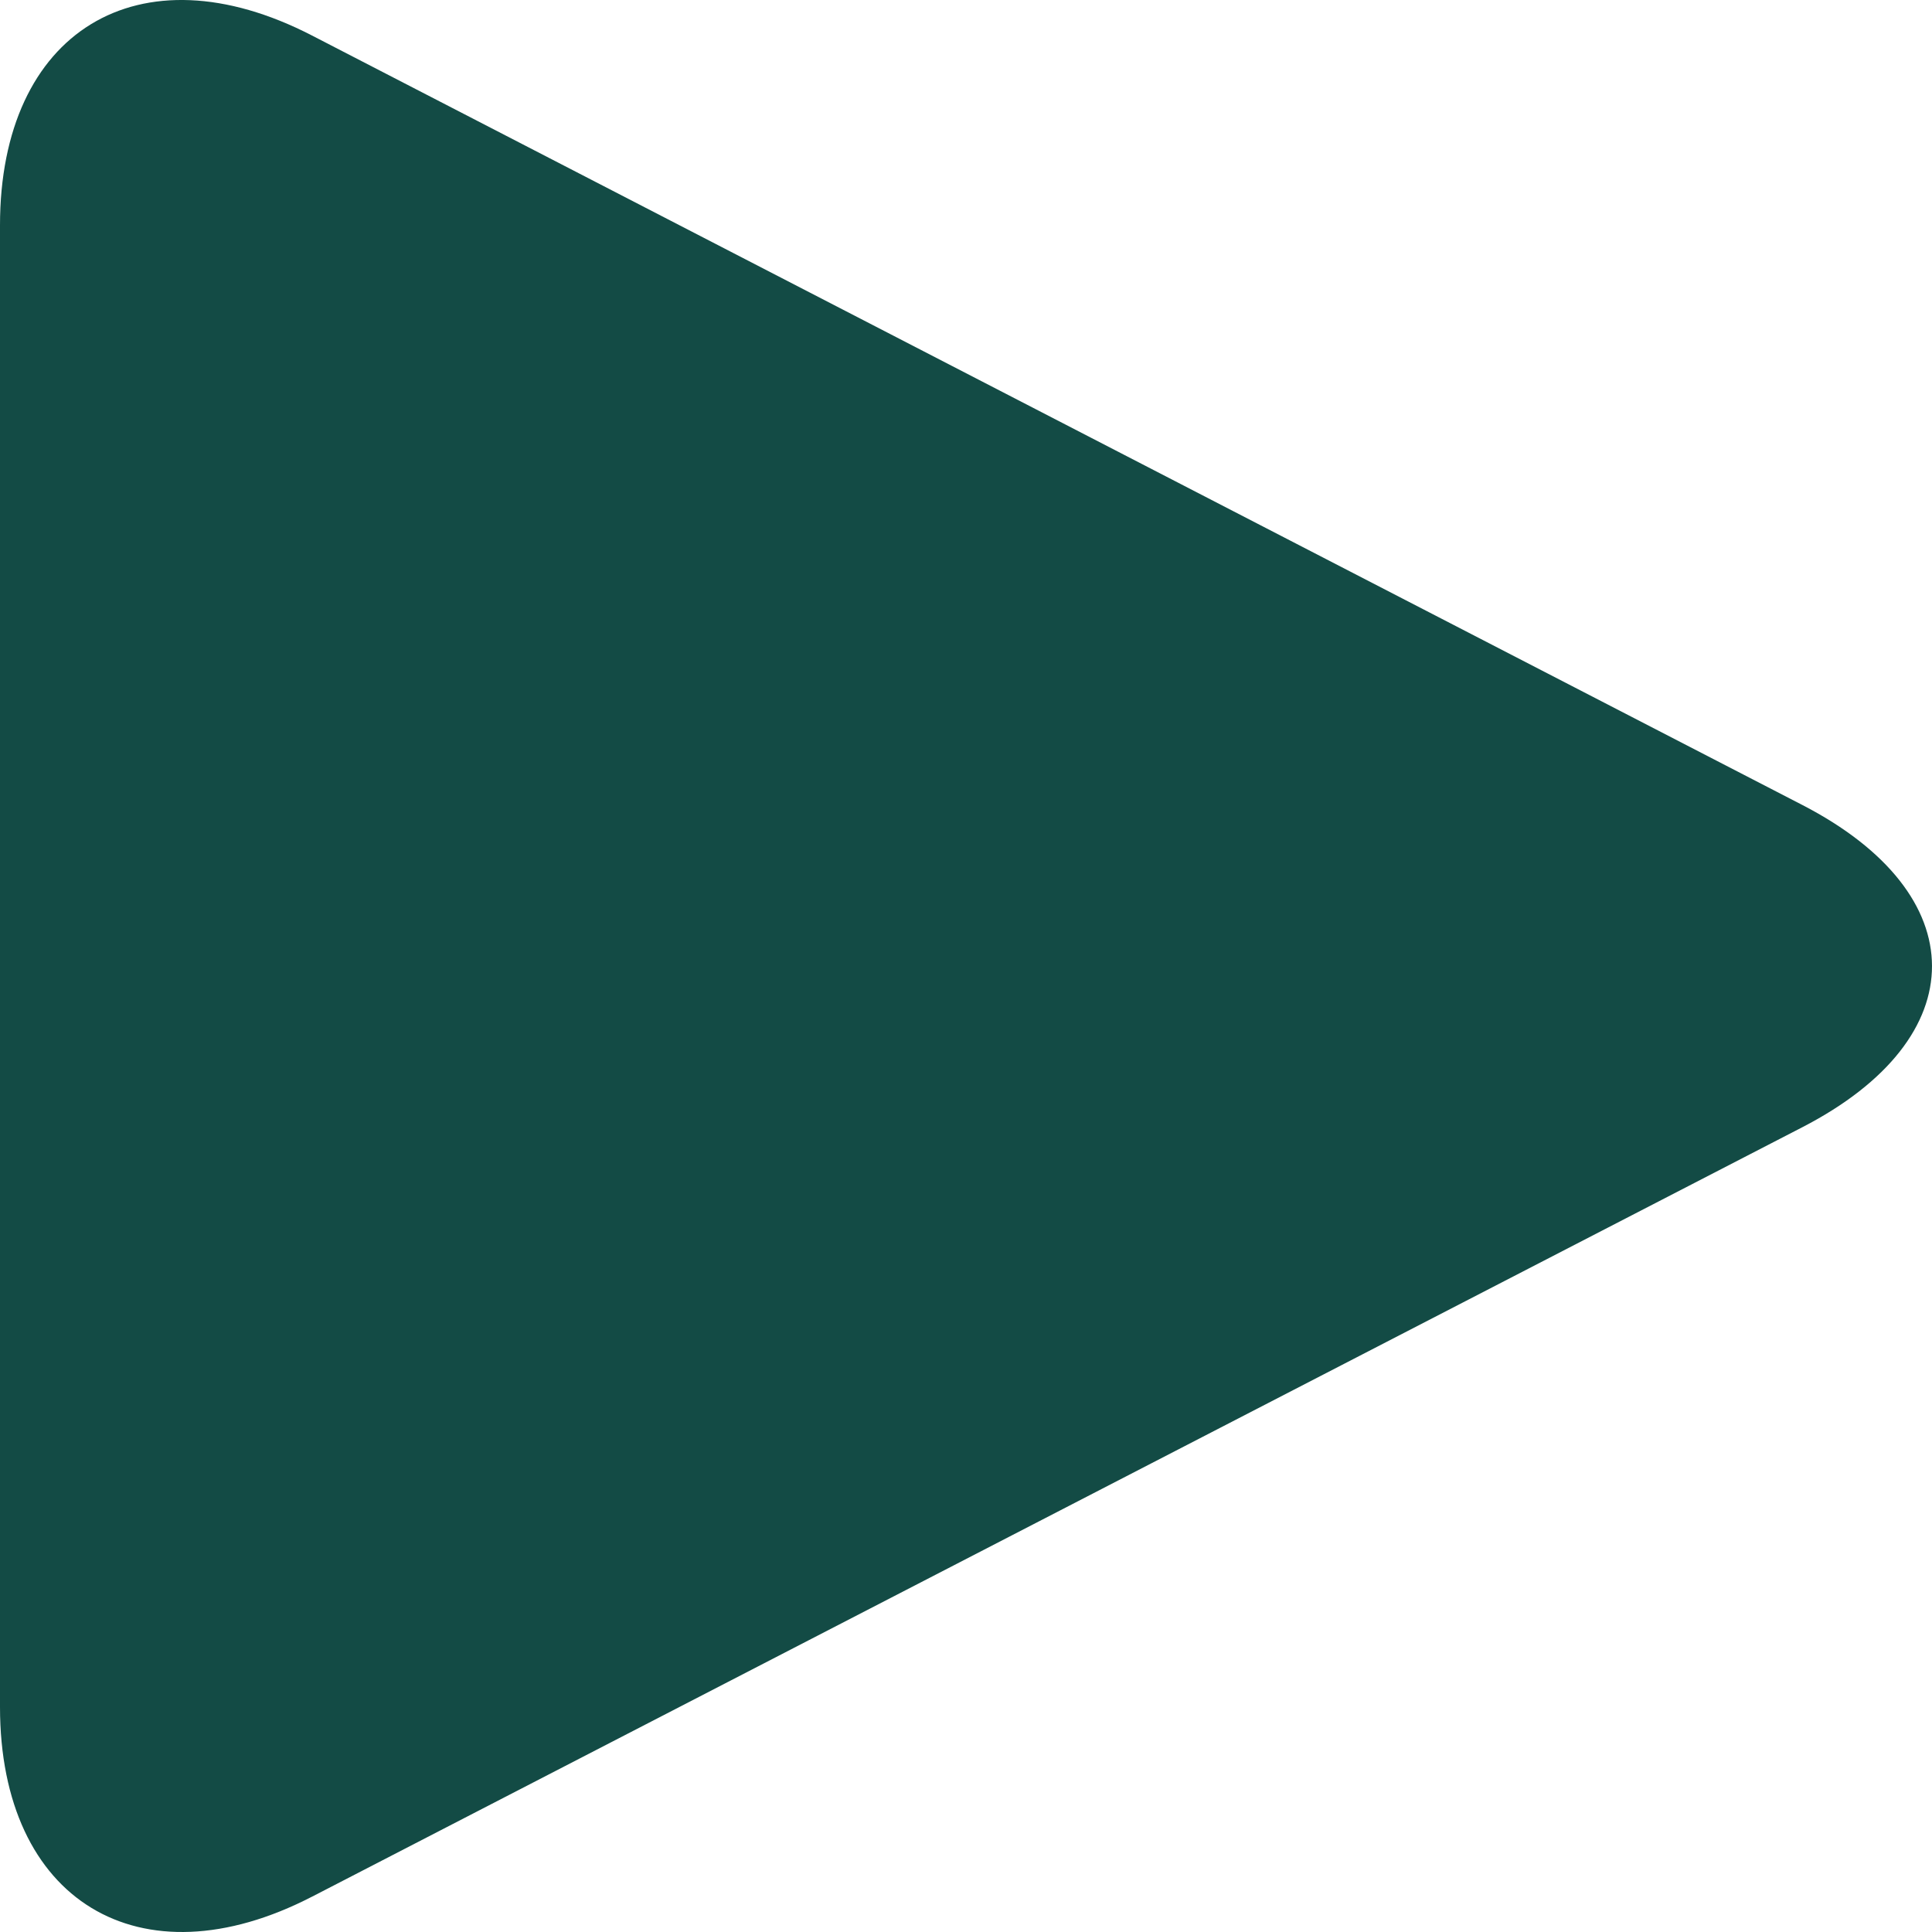
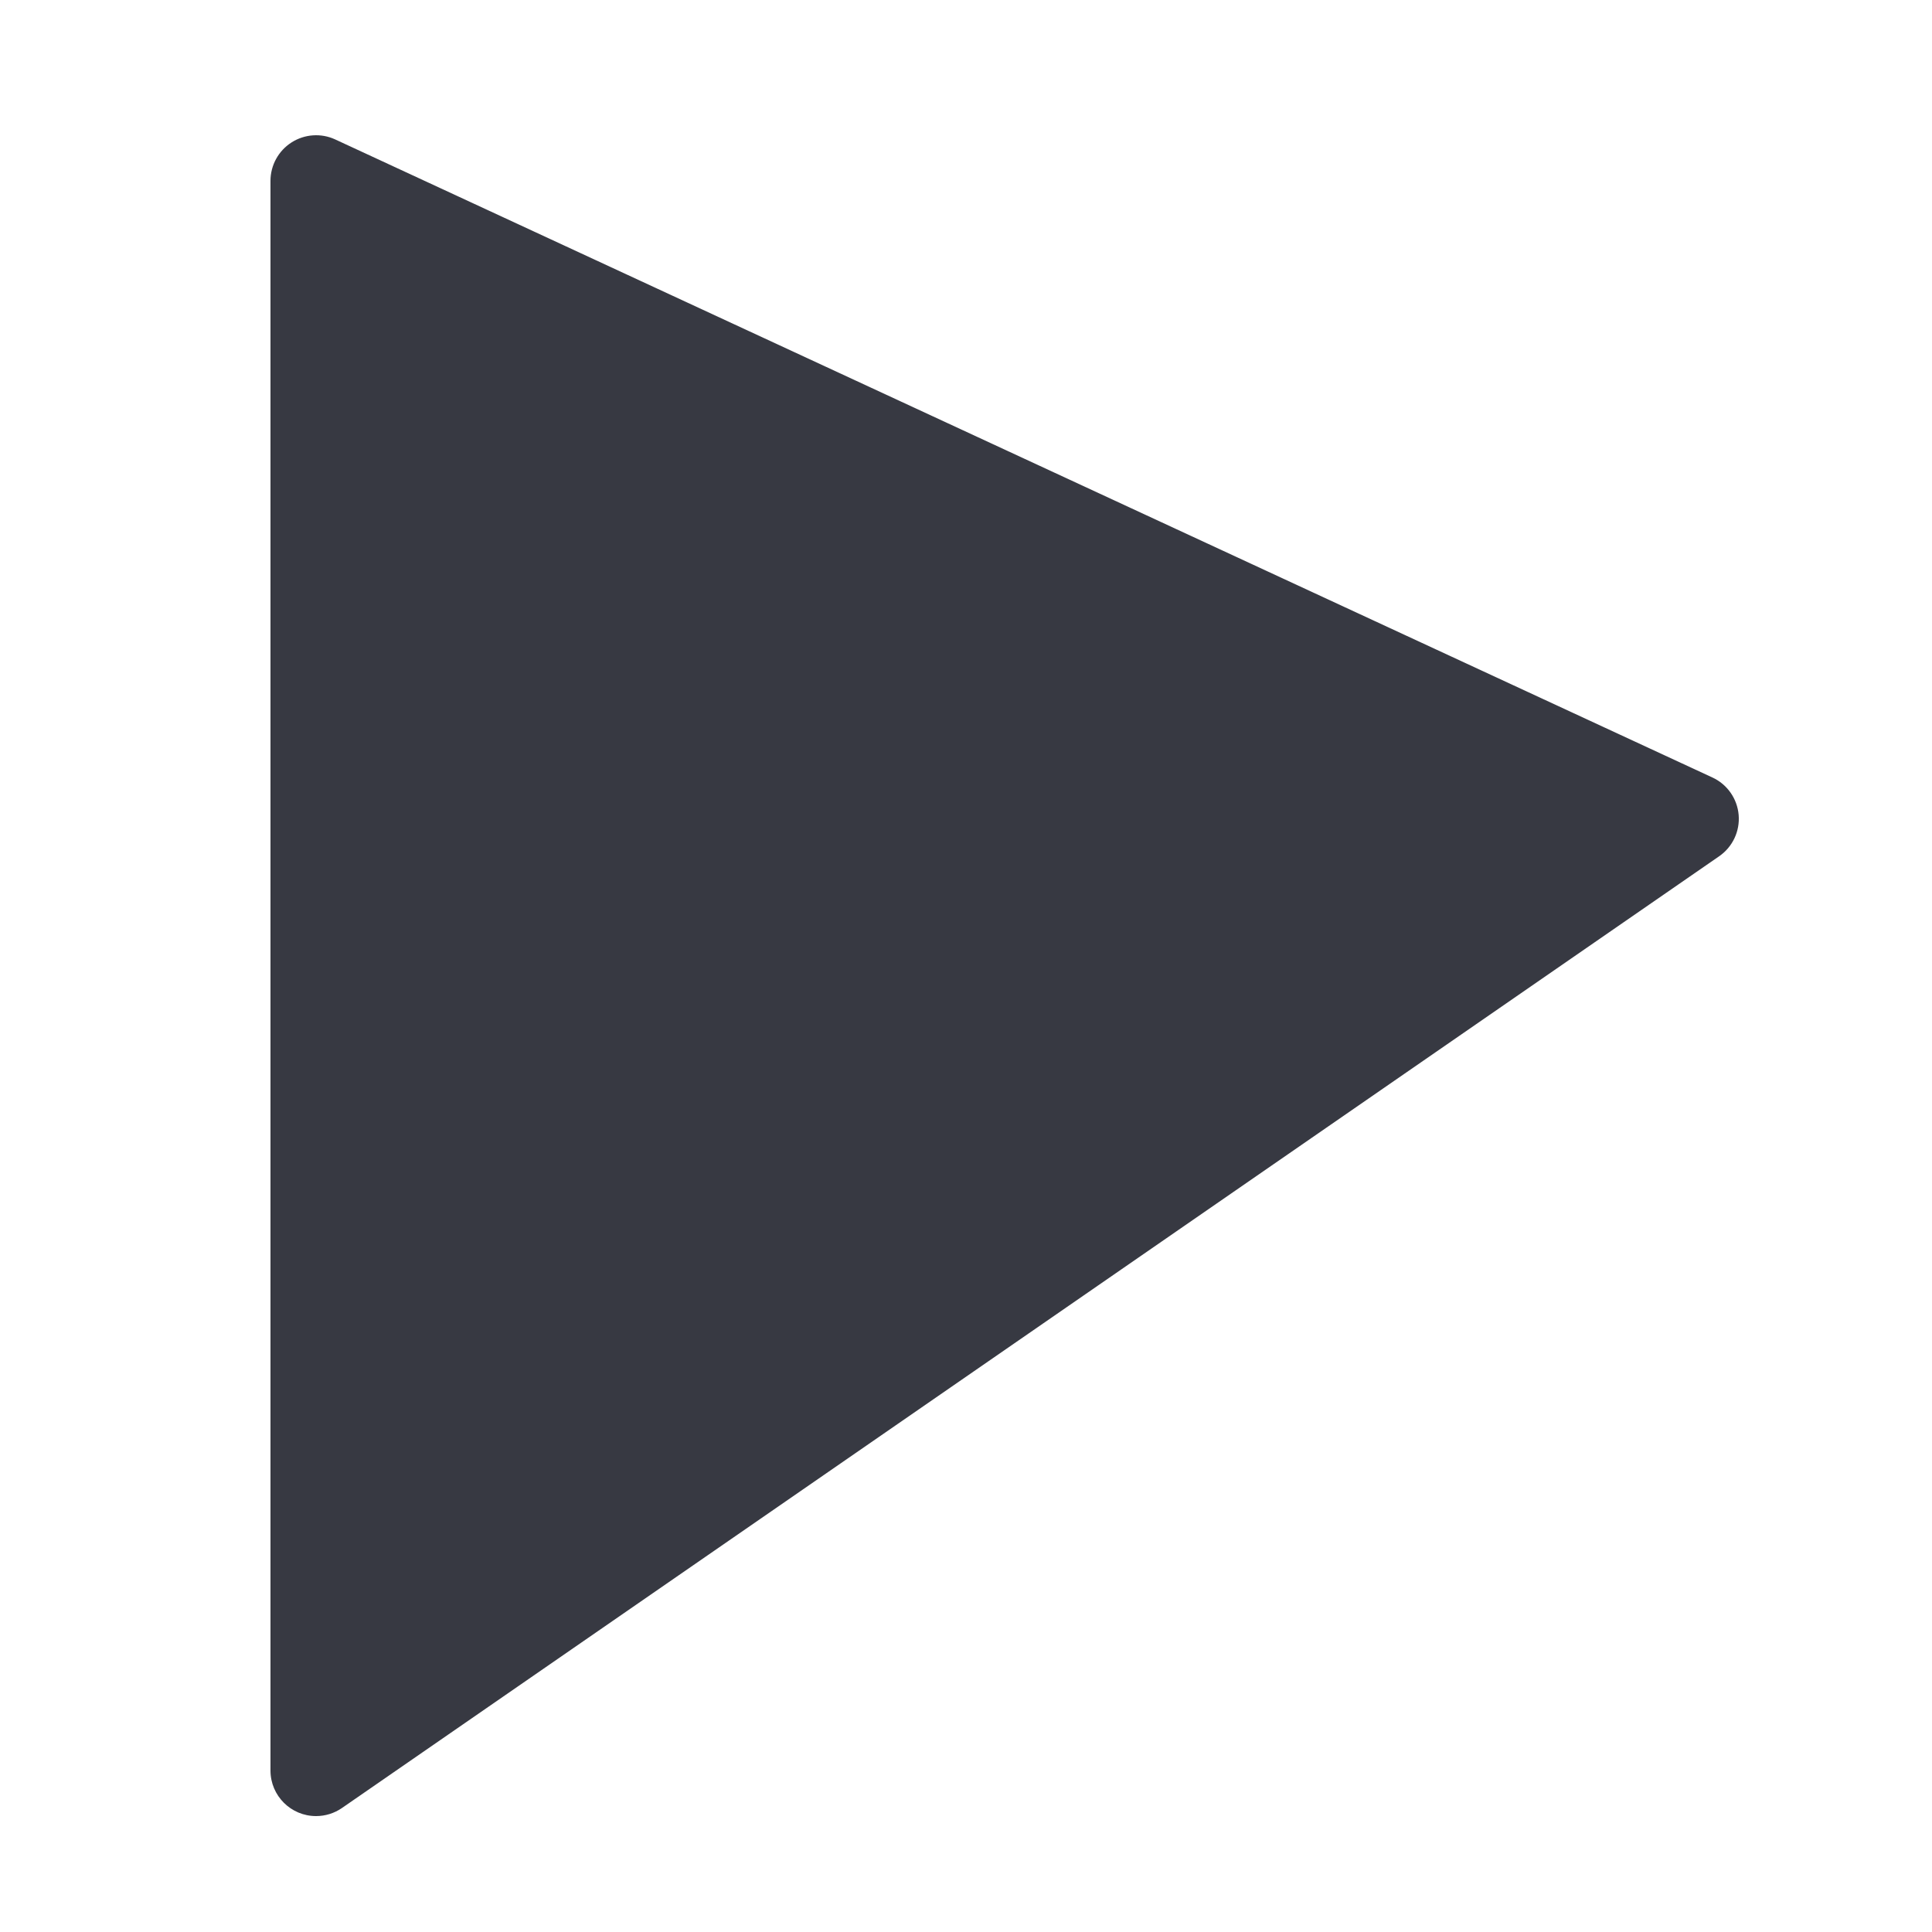
<svg xmlns="http://www.w3.org/2000/svg" width="100" height="100">
-   <path d="M16.148 98.172C7.23 102.777 0 98.382 0 88.352V11.659C0 1.63 7.18-2.792 16.148 1.838l77.145 39.83c8.918 4.605 8.967 12.045 0 16.675l-77.145 39.83z" fill="#134B45" />
+   <path d="M16.359 94A2.358 2.358 0 0 1 14 91.642V9.357a2.362 2.362 0 0 1 3.35-2.14l71.283 33.025a2.356 2.356 0 0 1 .35 4.078L17.7 93.582a2.356 2.356 0 0 1-1.341.418z" fill="#373942" fill-rule="evenodd" />
</svg>
